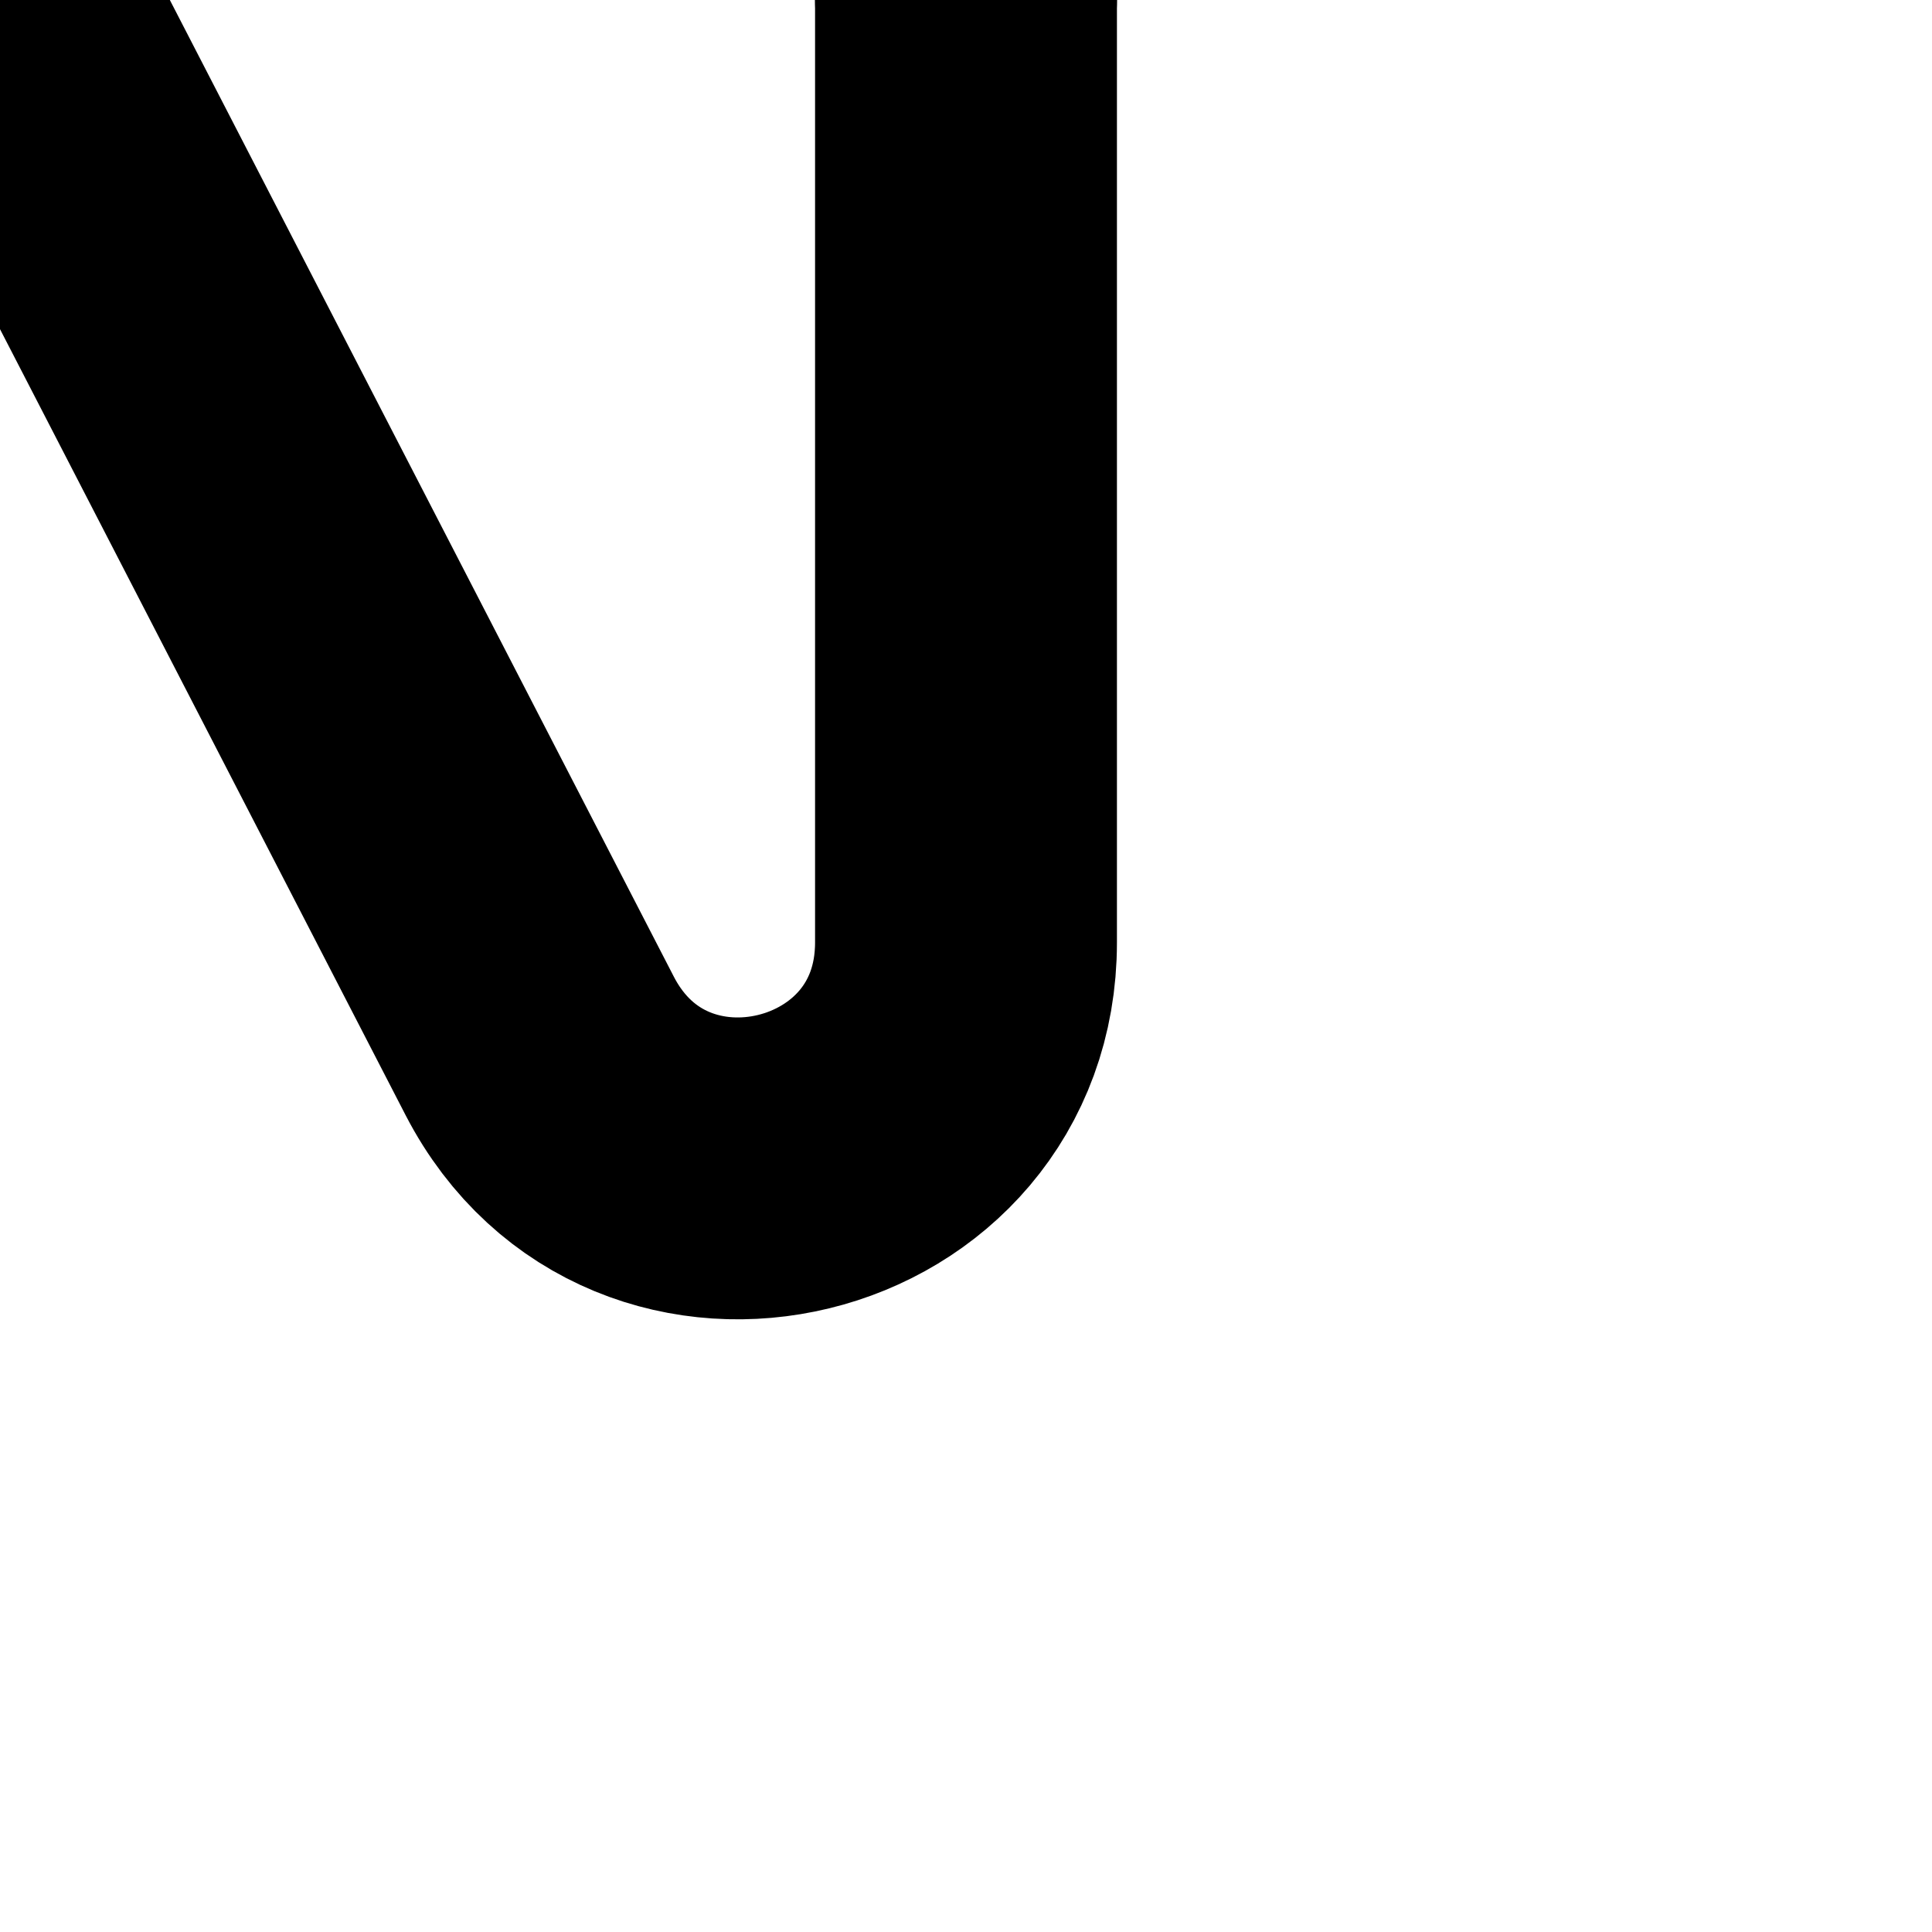
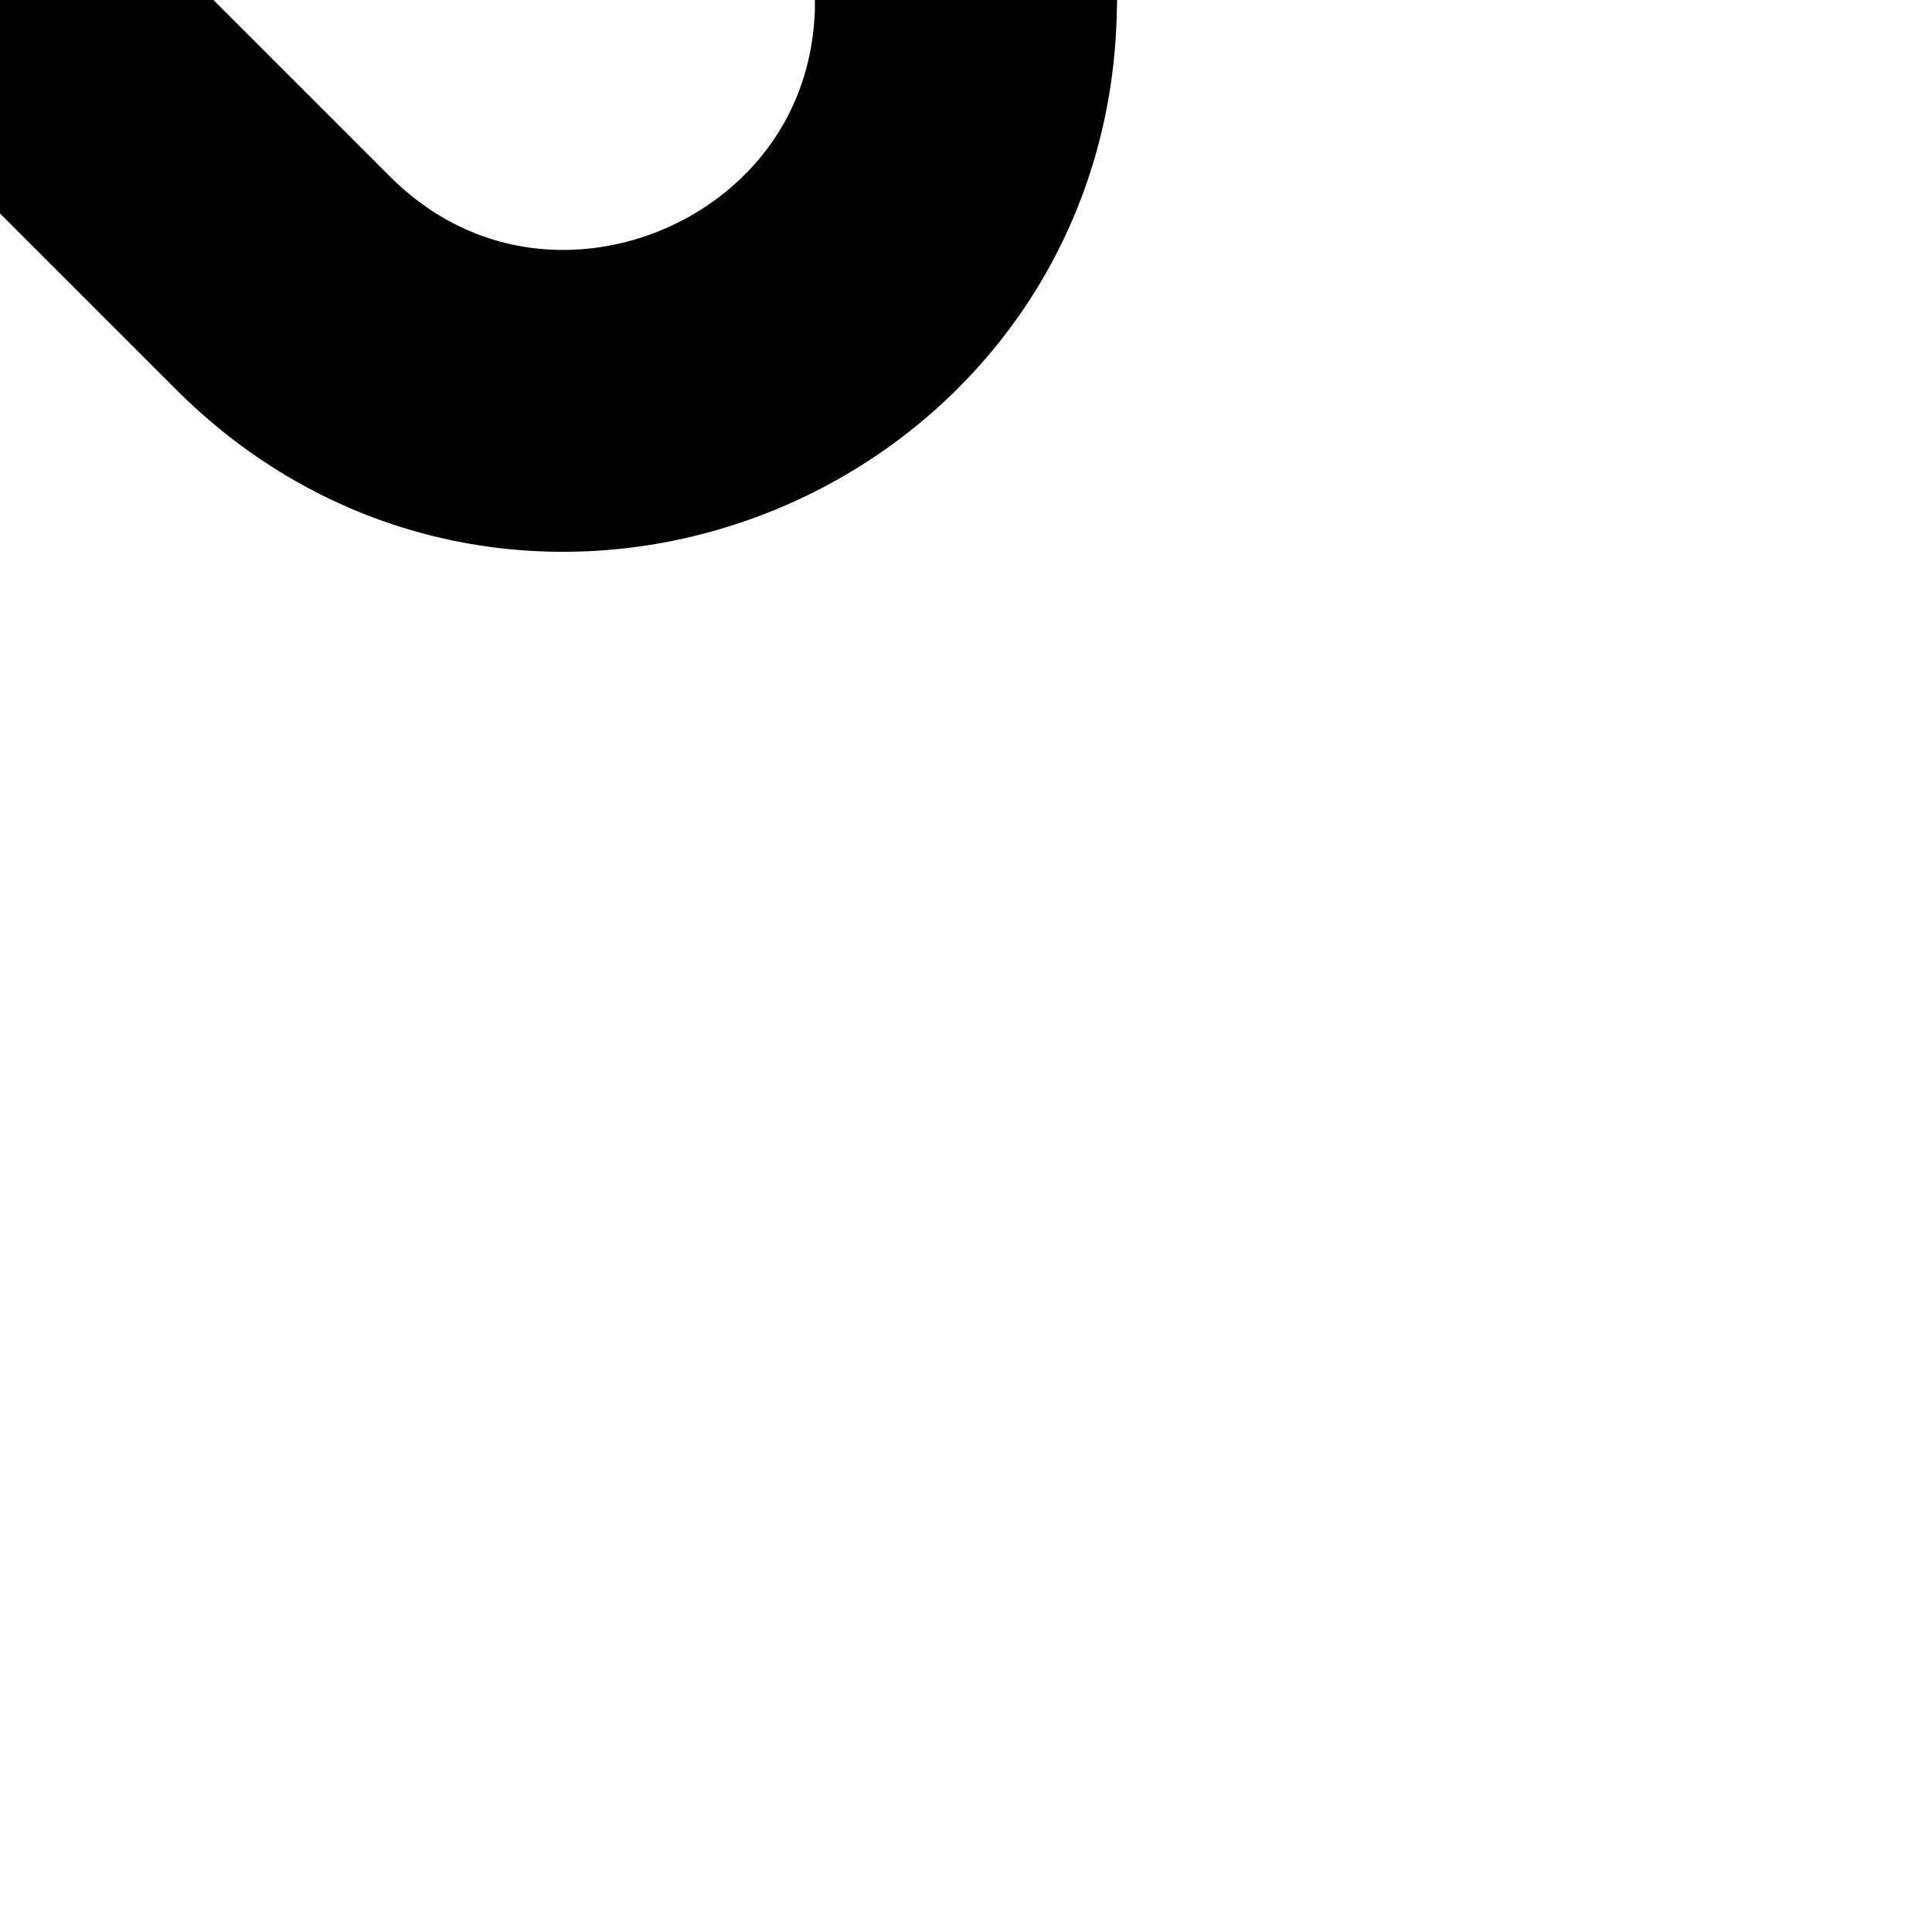
<svg xmlns="http://www.w3.org/2000/svg" id="Layer_1" viewBox="0 0 64 64">
  <defs>
    <style>.cls-1{fill:none;stroke:#000;stroke-linecap:round;stroke-miterlimit:10;stroke-width:10px;}</style>
  </defs>
-   <path class="cls-1" d="M32,0v31.22c0,7.83-10.52,10.39-14.12,3.43L0,0" />
-   <path class="cls-1" d="M32,0v-31.22c0-7.83-10.52-10.39-14.12-3.43L0,0" />
-   <path class="cls-1" d="M-32,0v31.22c0,7.83,10.52,10.39,14.12,3.43L0,0" />
-   <path class="cls-1" d="M-32,0v-31.22c0-7.83,10.52-10.39,14.12-3.43L0,0" />
+   <path class="cls-1" d="M-32,0h0c0,11.81,14.28,17.72,22.63,9.37L0,0" />
+   <path class="cls-1" d="M32,0h0c0,11.81-14.28,17.72-22.63,9.37L0,0" />
+   <path class="cls-1" d="M-32,0h0c0-11.81,14.28-17.72,22.63-9.37L0,0" />
+   <path class="cls-1" d="M32,0h0c0-11.81-14.28-17.72-22.63-9.37L0,0" />
</svg>
